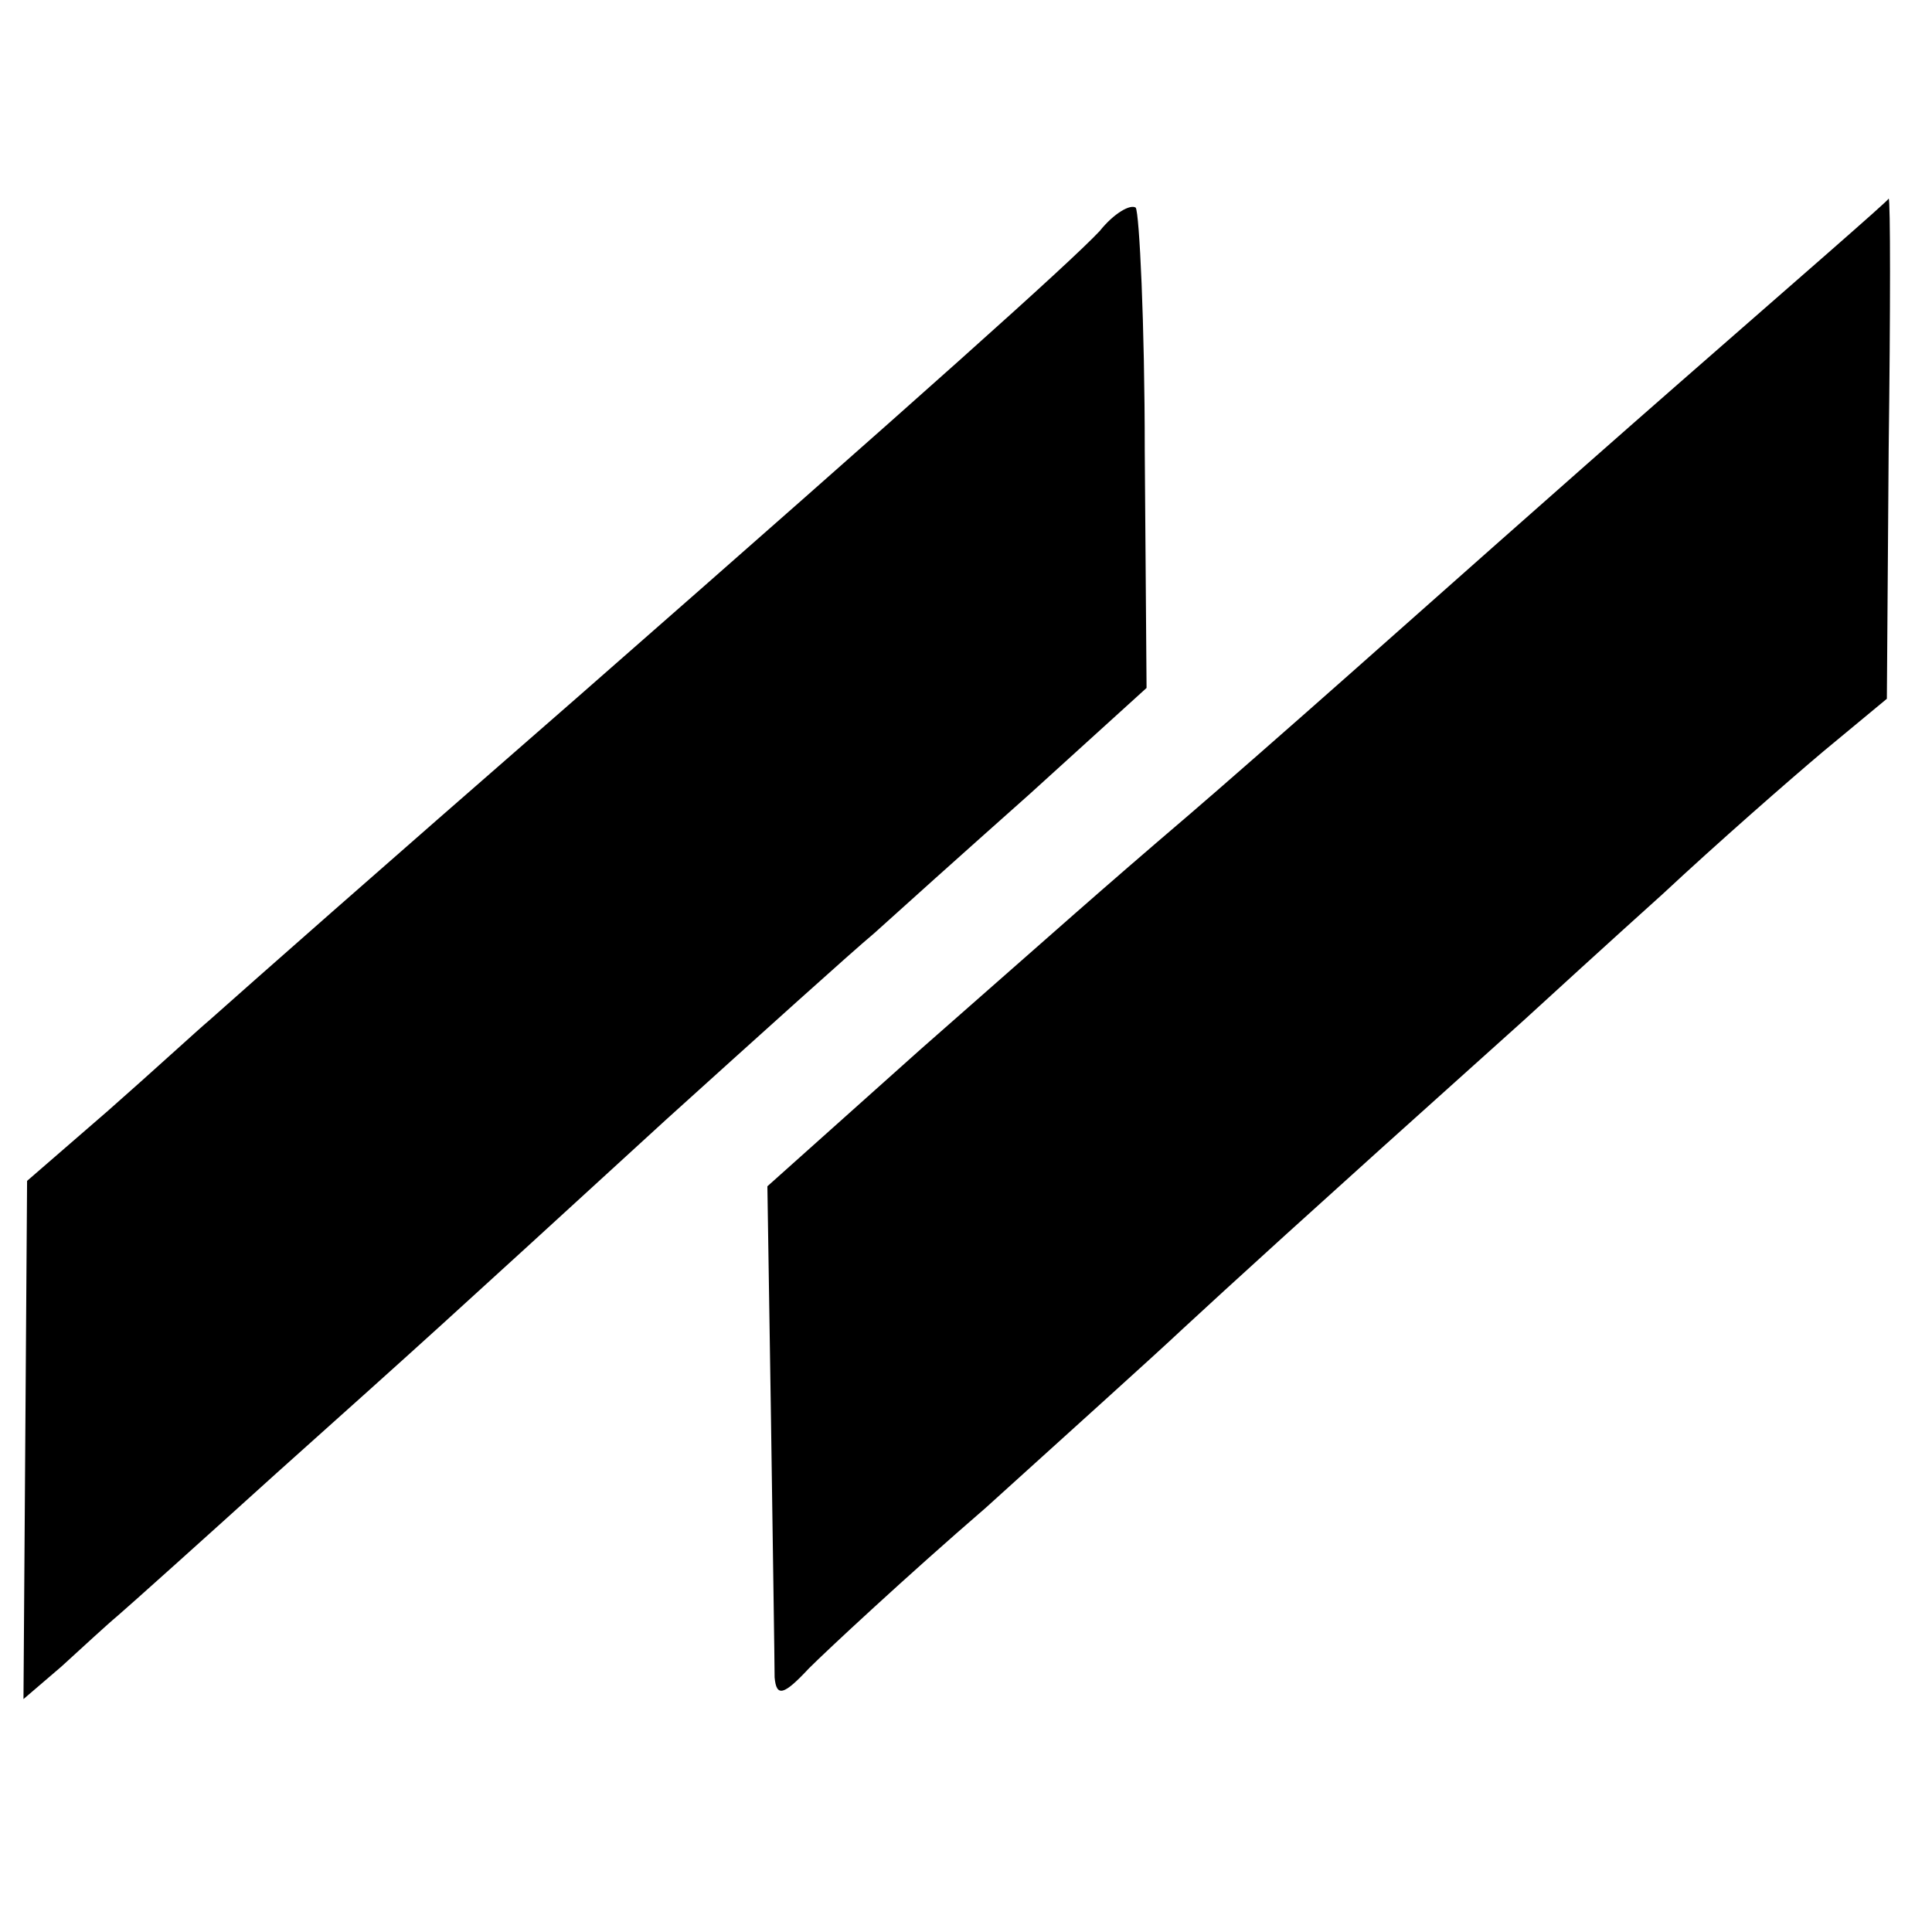
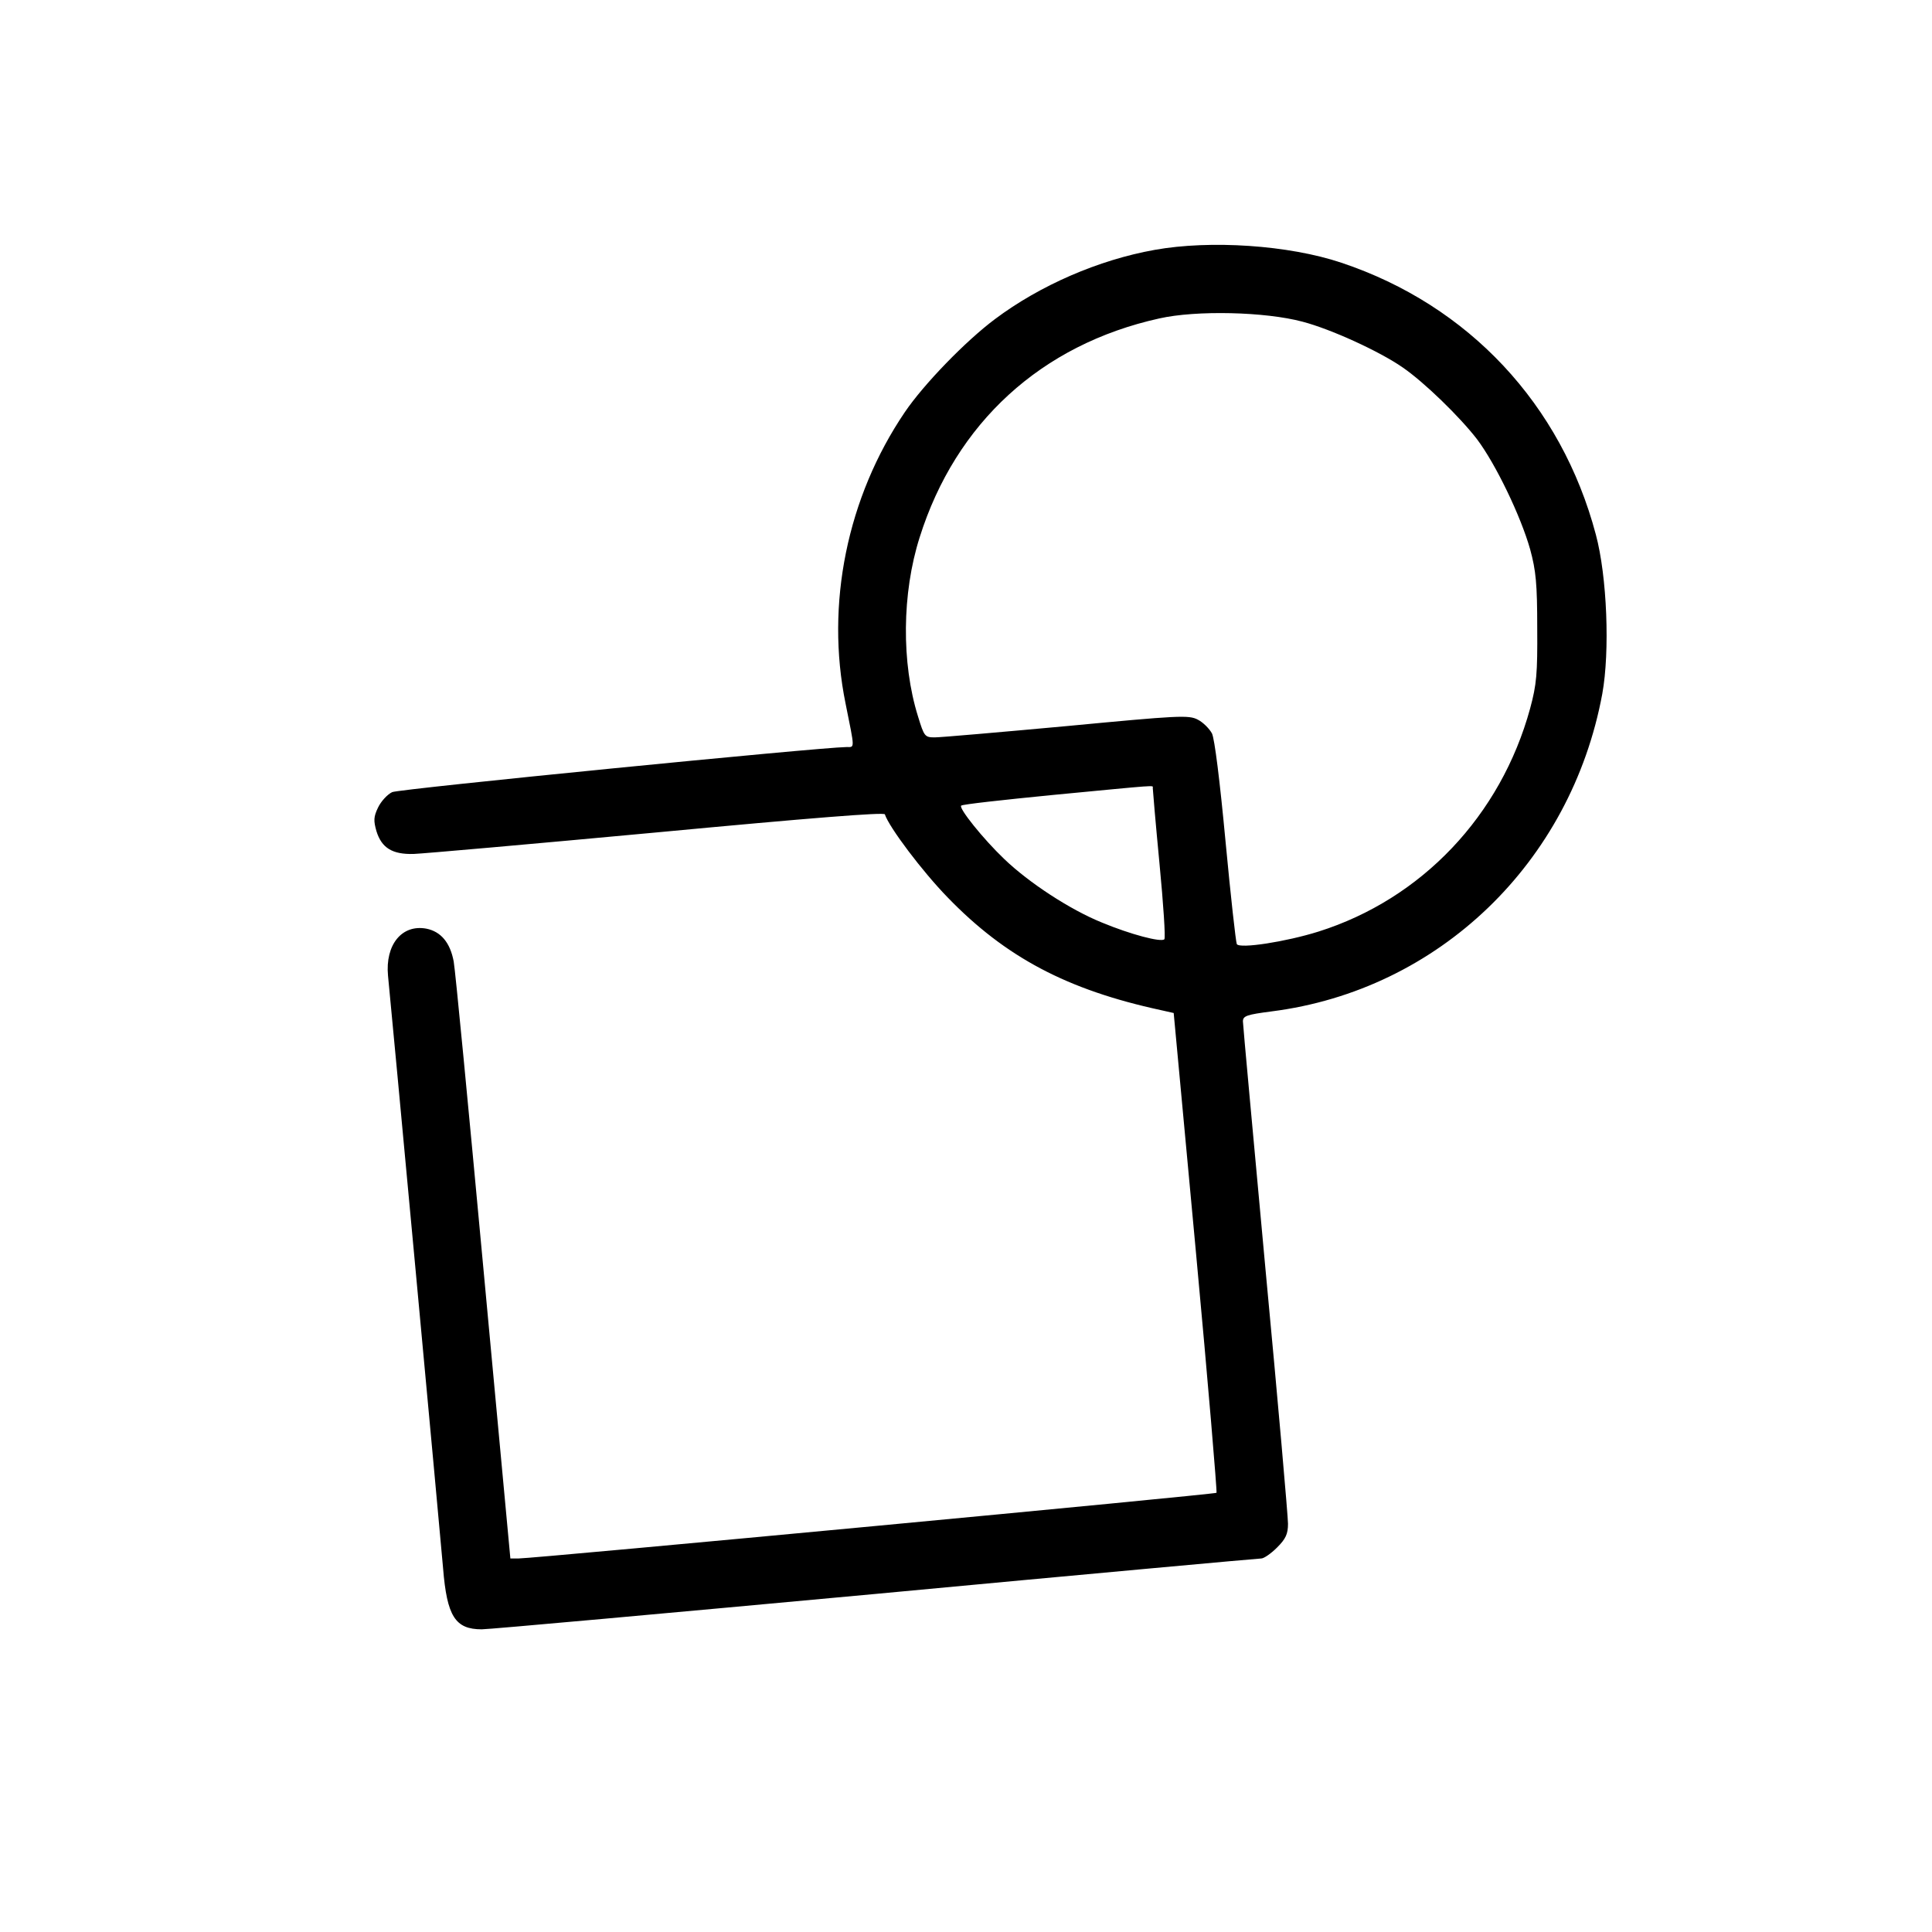
- <svg xmlns="http://www.w3.org/2000/svg" version="1.0" width="107pt" height="107pt" viewBox="0 0 107 107" preserveAspectRatio="xMidYMid meet">
-   <g transform="translate(0,107) scale(0.1,-0.1)" fill="#000000" stroke="none">
-     <path d="M609 942 c-17 -18 -95 -88 -289 -258 -117 -102 -177 -155 -204 -179 -6 -5 -31 -28 -56 -50 l-45 -39 -1 -144 -1 -143 21 18 c11 10 25 23 31 28 7 6 46 41 88 79 86 77 86 77 216 196 52 47 103 93 115 103 11 10 50 45 86 77 l65 59 -1 131 c0 71 -3 132 -5 135 -3 2 -12 -3 -20 -13z" />
-     <path d="M929 857 c-64 -56 -145 -128 -180 -159 -35 -31 -75 -66 -89 -78 -55 -47 -68 -59 -150 -131 l-85 -76 2 -129 c1 -71 2 -135 2 -143 1 -11 5 -10 19 5 10 10 54 51 98 89 43 39 92 83 109 99 26 24 63 58 189 171 12 11 47 43 77 70 30 28 70 63 89 79 l35 29 1 138 c1 77 1 139 0 139 0 -1 -53 -47 -117 -103z" />
+ <svg xmlns="http://www.w3.org/2000/svg" version="1.0" width="600pt" height="600pt" viewBox="0 0 600 600" preserveAspectRatio="xMidYMid meet">
+   <g transform="translate(0,600) scale(0.1,-0.1)" fill="#000000" stroke="none">
+     <path d="M3586 5224 c-174 -31 -356 -110 -496 -215 -91 -68 -221 -202 -280 -289 -179 -264 -247 -597 -184 -905 29 -144 29 -135 3 -135 -85 -1 -1389 -130 -1411 -140 -15 -7 -35 -29 -44 -48 -14 -29 -14 -41 -5 -73 16 -52 49 -73 116 -71 29 1 369 31 756 67 478 45 705 63 707 56 13 -40 117 -178 195 -258 180 -186 371 -287 662 -350 l40 -9 69 -742 c38 -408 66 -745 64 -748 -5 -5 -2119 -204 -2168 -204 l-25 0 -84 903 c-46 496 -87 924 -92 951 -11 59 -40 93 -85 102 -76 14 -128 -50 -119 -146 9 -86 164 -1756 171 -1840 12 -150 38 -190 120 -190 24 0 575 50 1224 110 650 61 1188 110 1197 110 8 0 30 15 49 34 27 27 34 42 34 74 0 22 -31 378 -70 791 -38 413 -70 759 -70 769 0 17 12 21 89 31 519 66 930 462 1027 986 24 132 15 365 -20 495 -107 404 -395 712 -790 844 -164 55 -407 71 -580 40z m459 -223 c88 -23 239 -92 311 -142 67 -46 177 -153 231 -223 58 -77 136 -239 165 -342 18 -66 22 -107 22 -244 1 -143 -2 -176 -22 -250 -91 -333 -337 -592 -657 -693 -102 -32 -245 -54 -254 -39 -3 6 -19 149 -35 319 -18 192 -34 318 -42 335 -8 15 -28 35 -44 43 -28 15 -60 13 -408 -20 -207 -19 -391 -35 -409 -35 -31 0 -33 3 -52 65 -52 166 -50 383 5 556 112 356 378 599 744 680 115 26 329 21 445 -10z m-465 -1448 c0 -5 9 -111 21 -236 12 -125 19 -230 15 -234 -10 -10 -105 15 -194 52 -99 40 -227 124 -303 197 -66 63 -142 158 -134 166 3 4 131 18 283 33 336 32 312 31 312 22z" />
  </g>
</svg>
